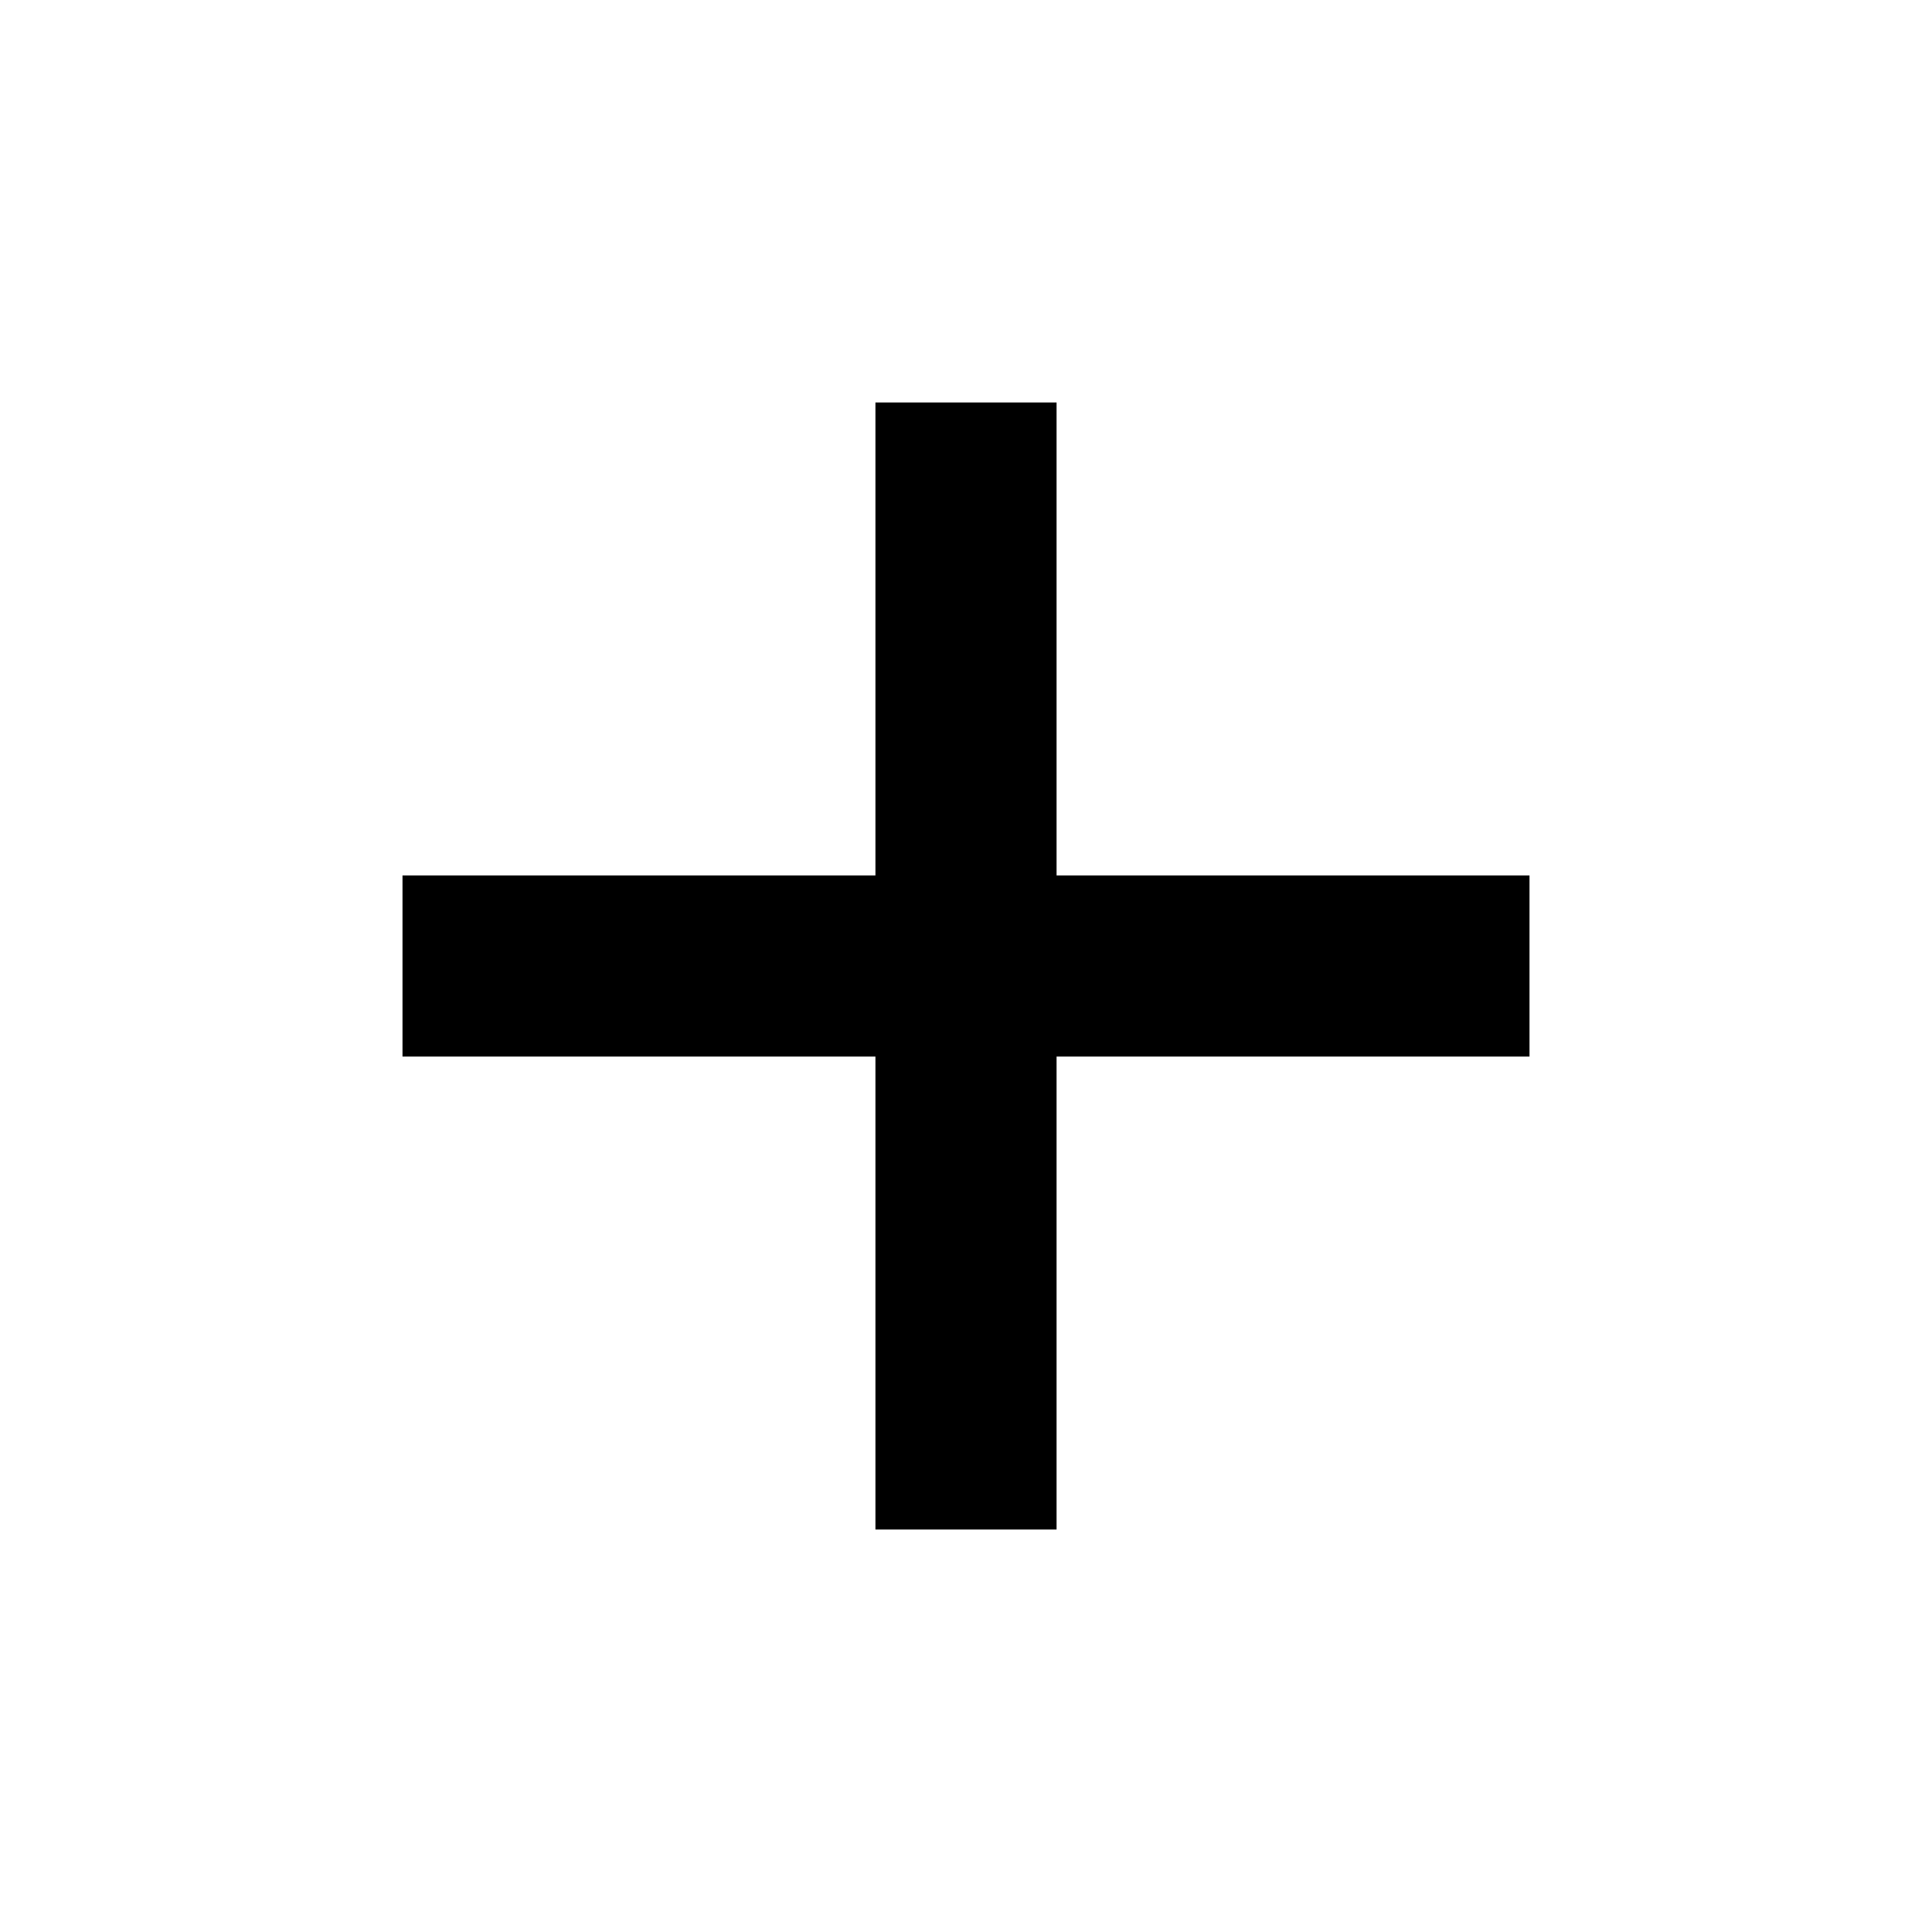
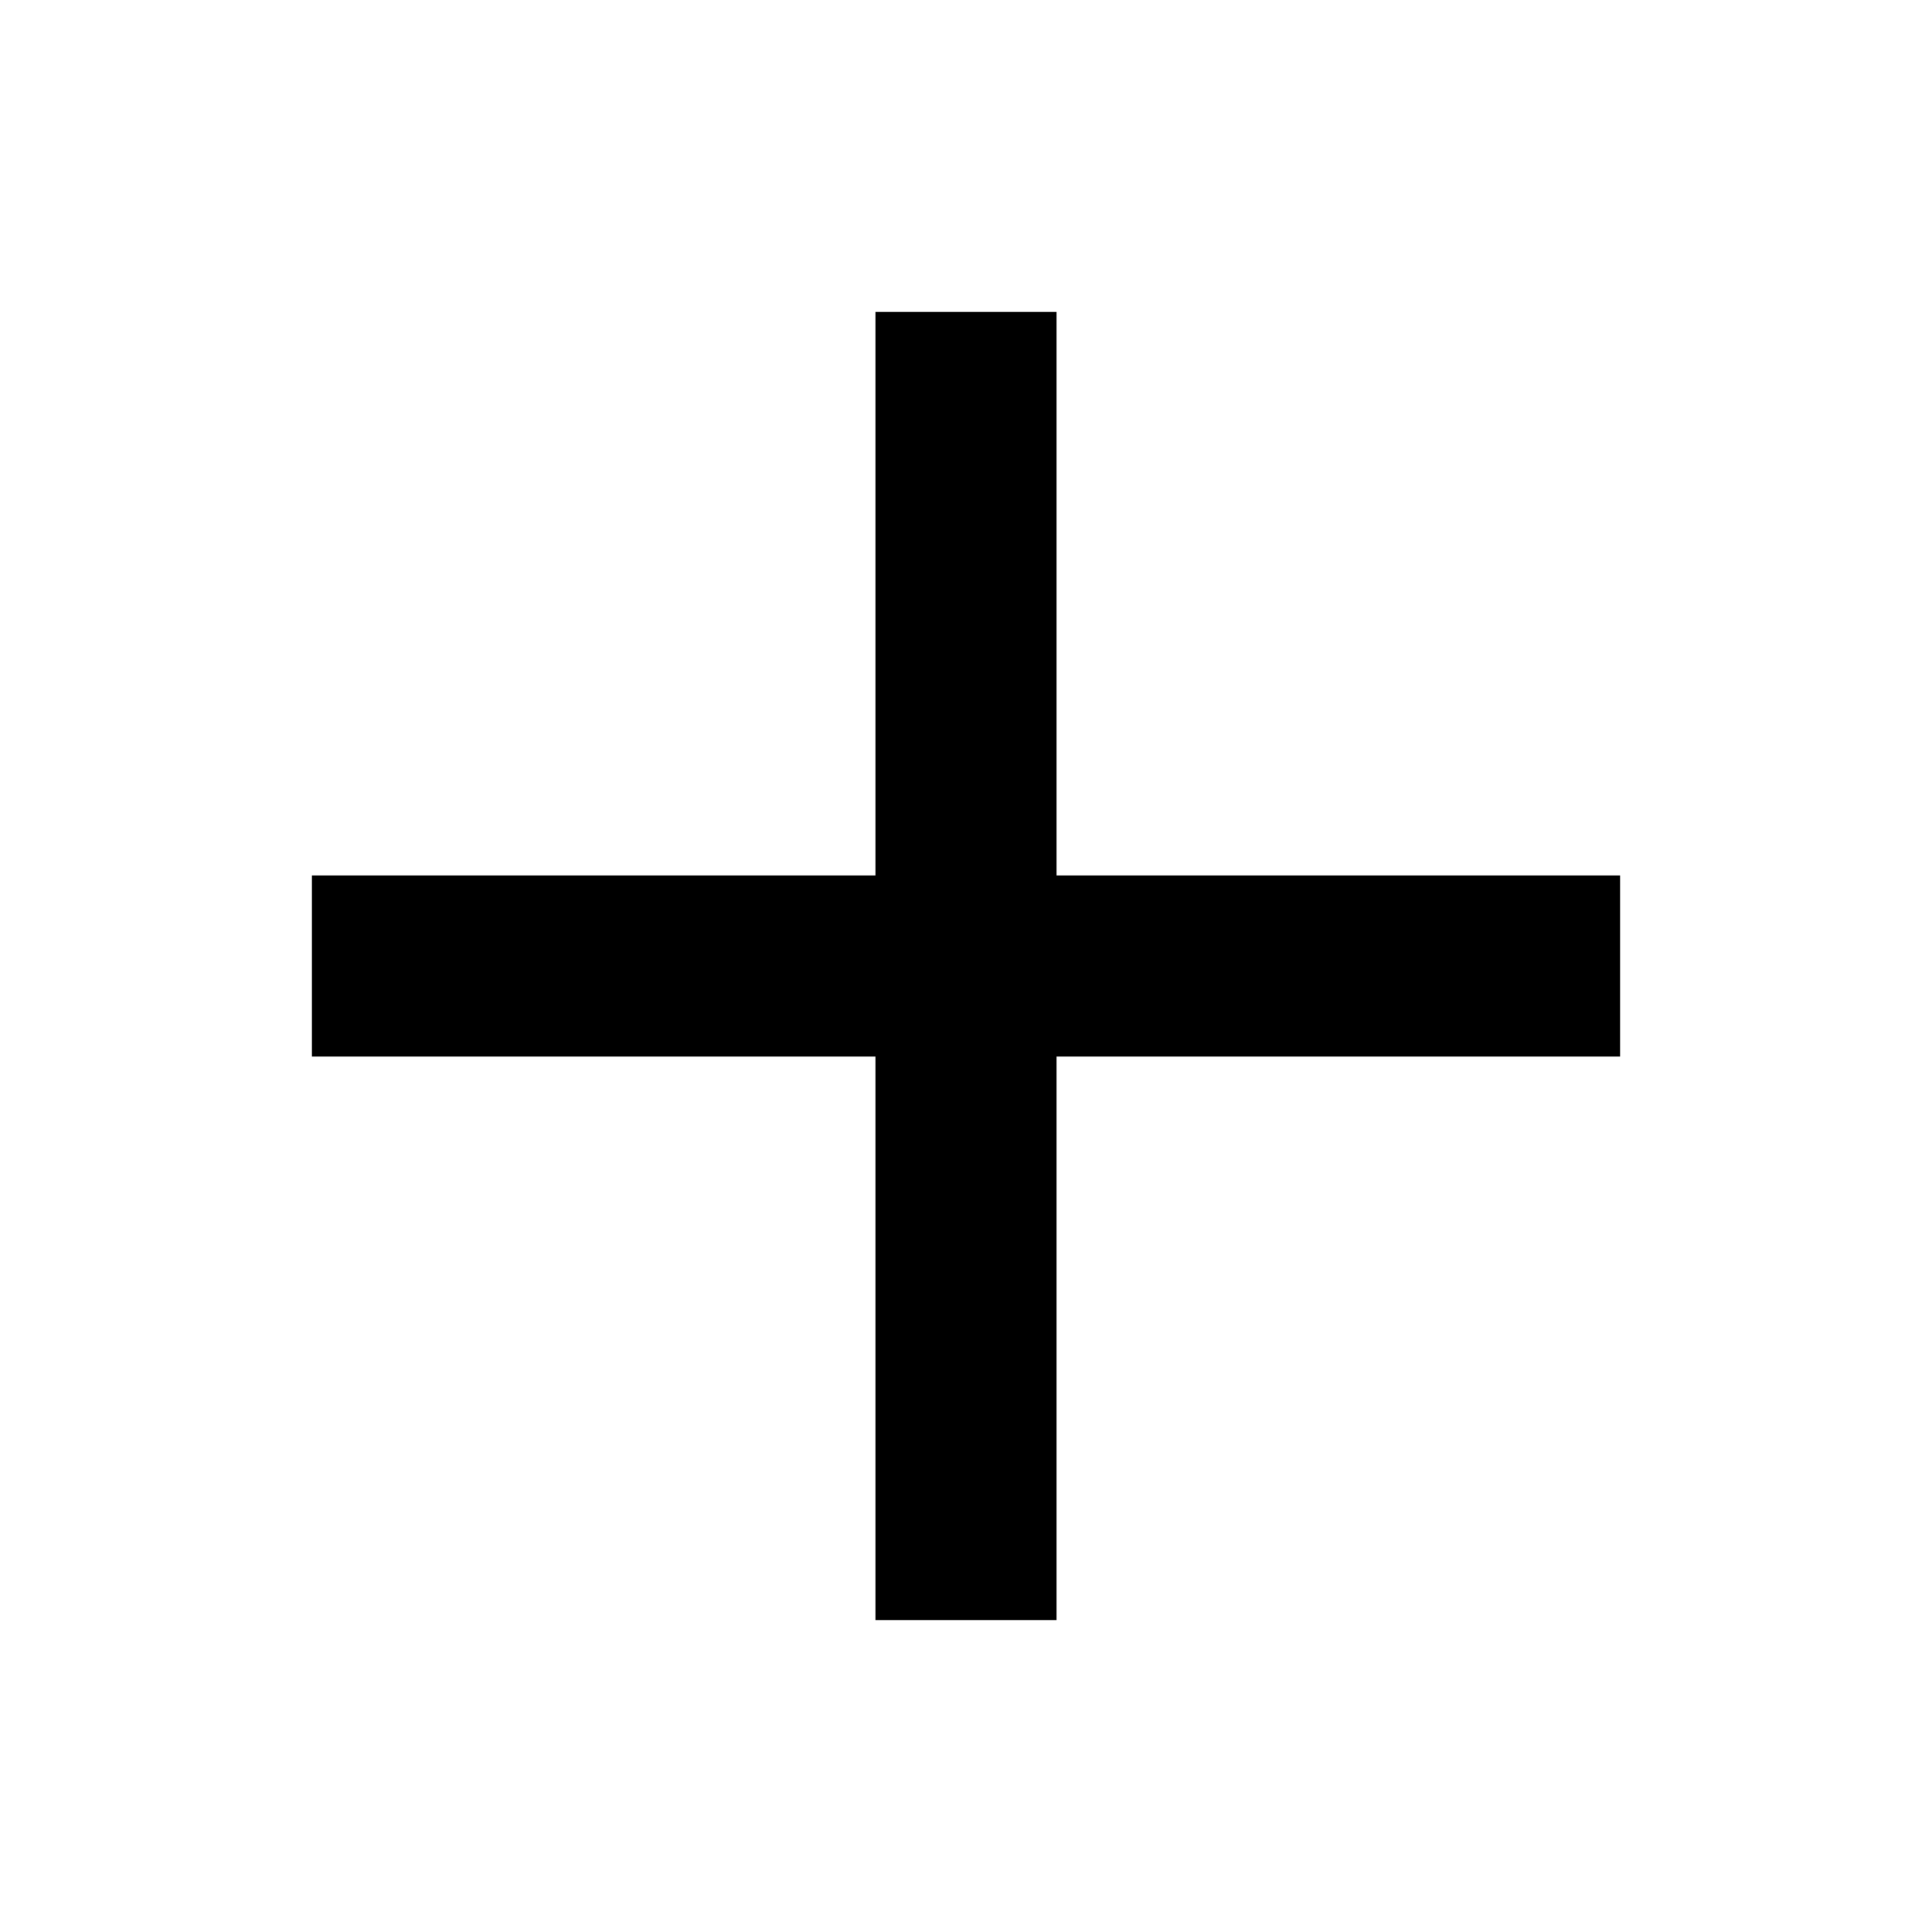
- <svg xmlns="http://www.w3.org/2000/svg" width="24" height="24" viewBox="0 0 24 24" fill="none" stroke="currentColor" stroke-width="2.25" stroke-linecap="butt" stroke-linejoin="round">
+ <svg xmlns="http://www.w3.org/2000/svg" width="24" height="24" viewBox="0 0 24 24" fill="none" stroke="currentColor" stroke-width="2.25" stroke-linecap="square" stroke-linejoin="round">
  <path d="M5 12h14" />
  <path d="M12 5v14" />
</svg>
